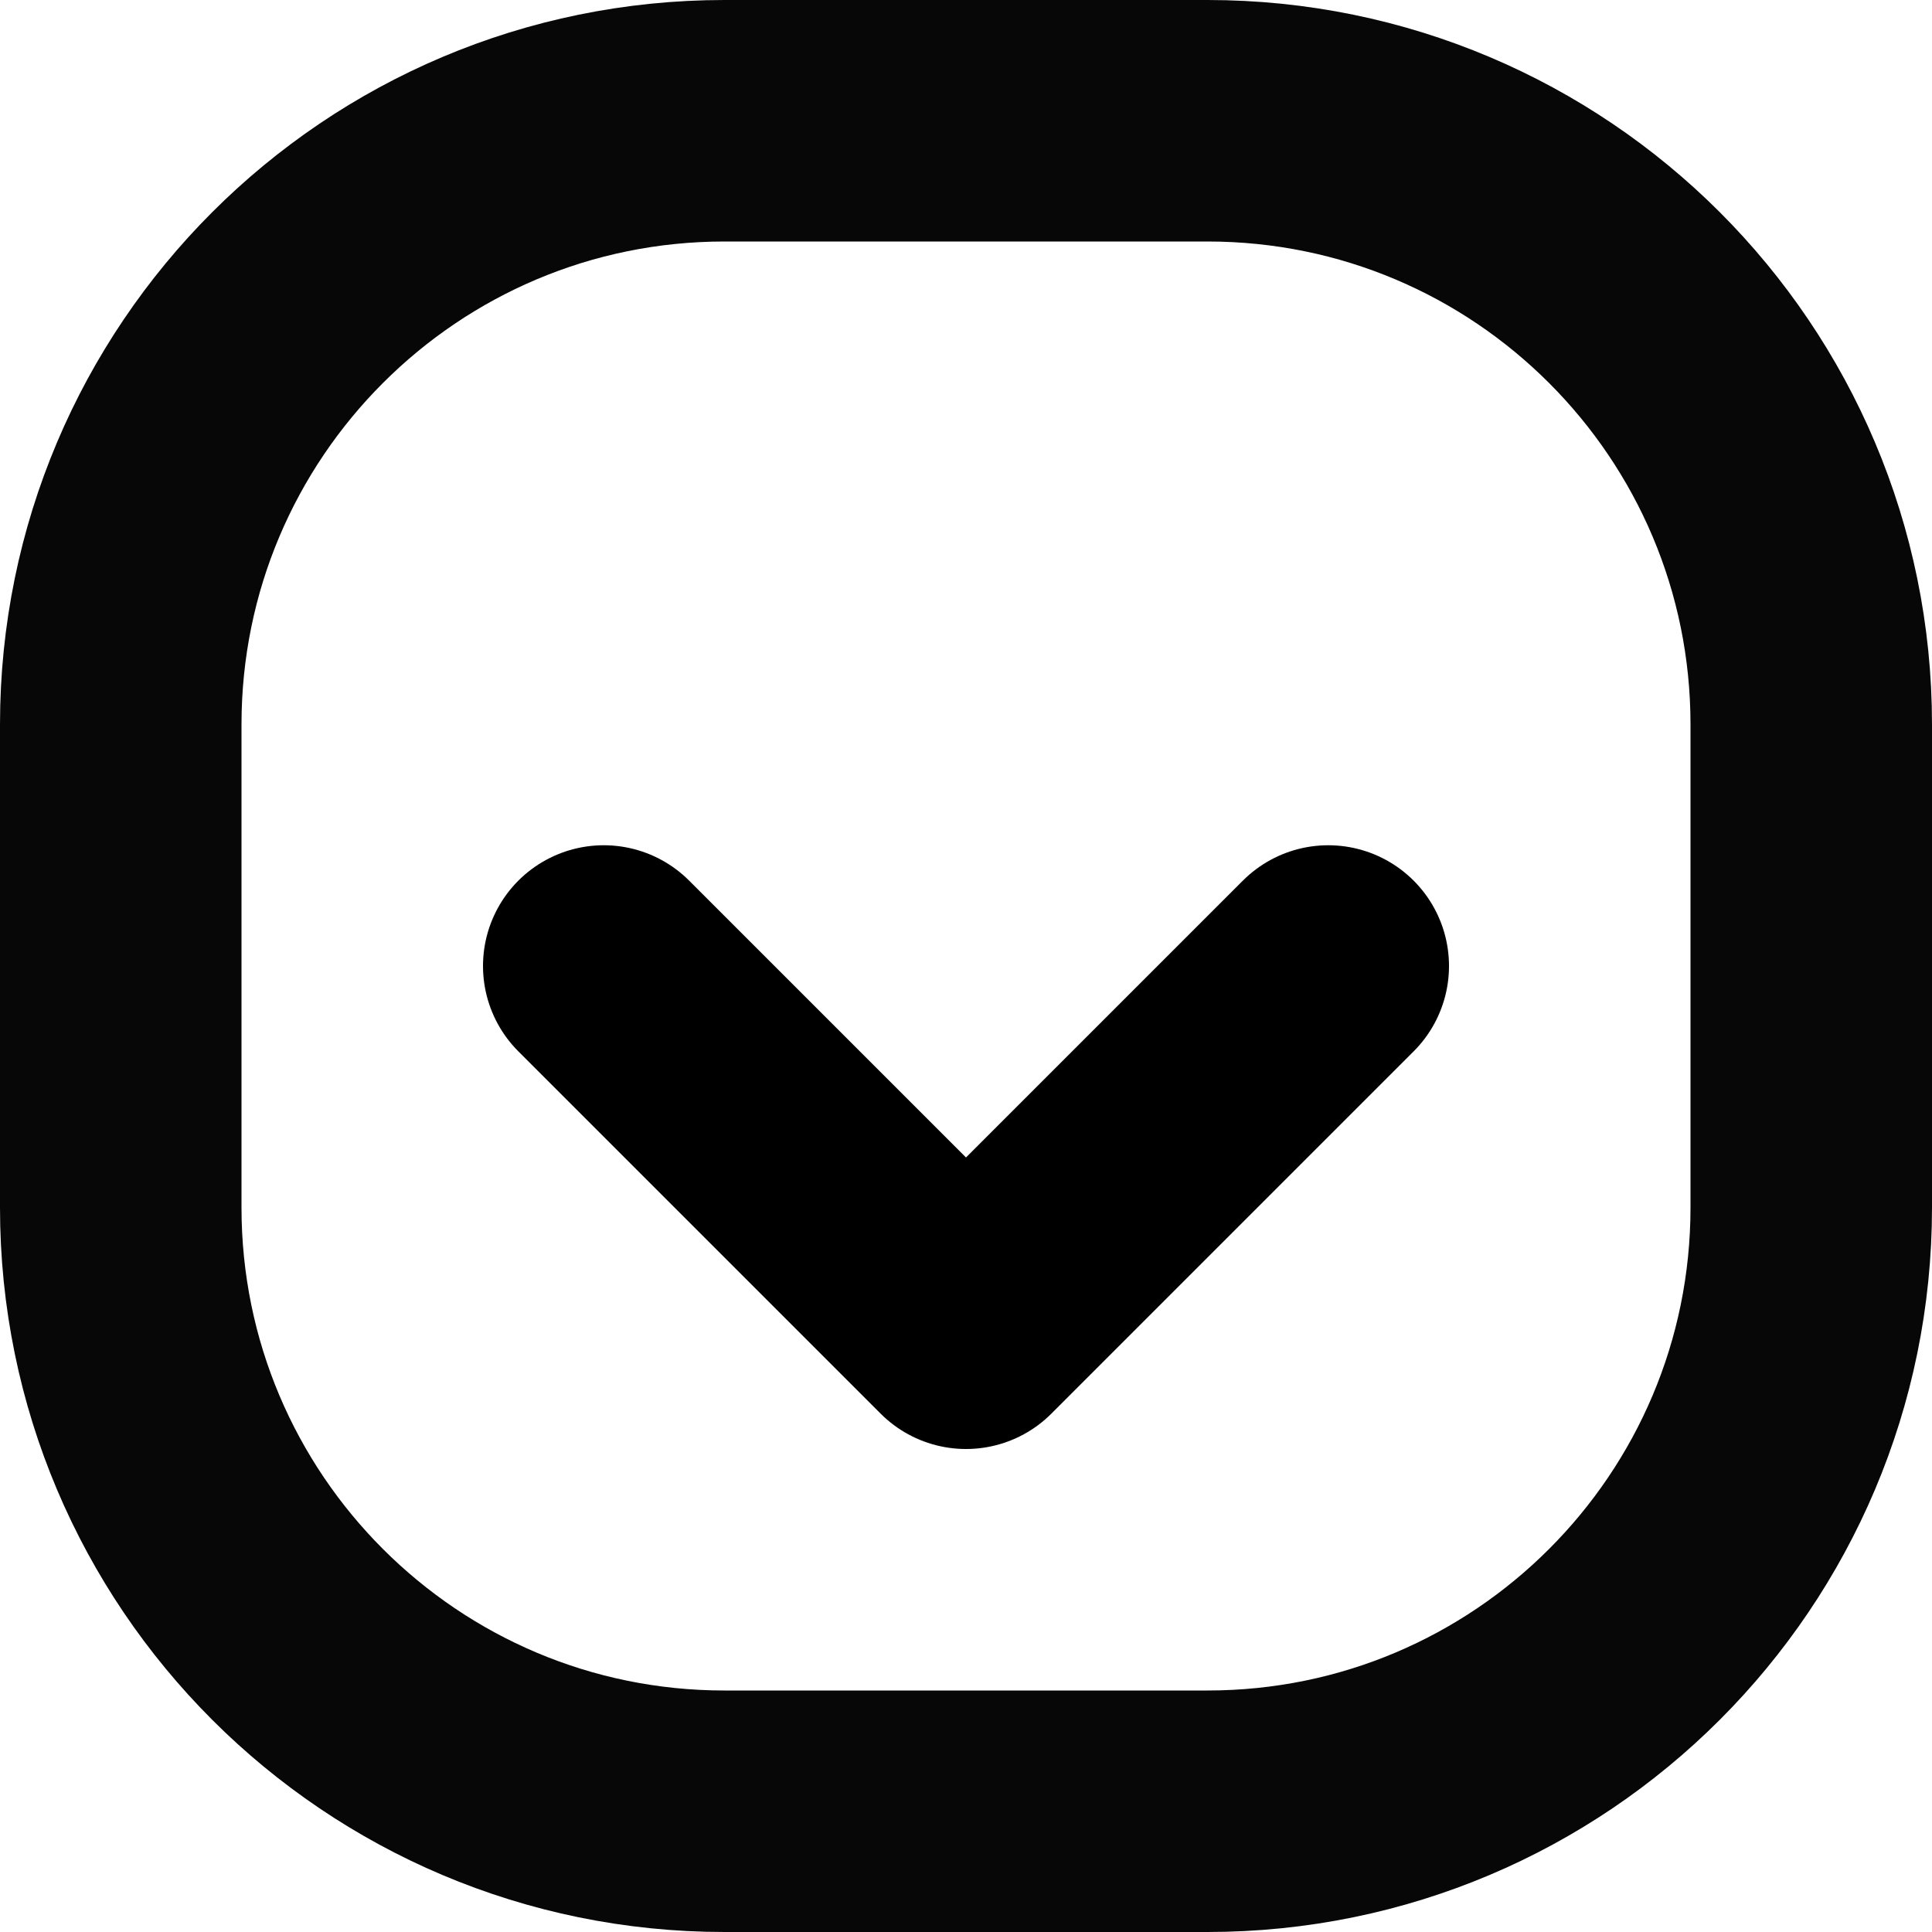
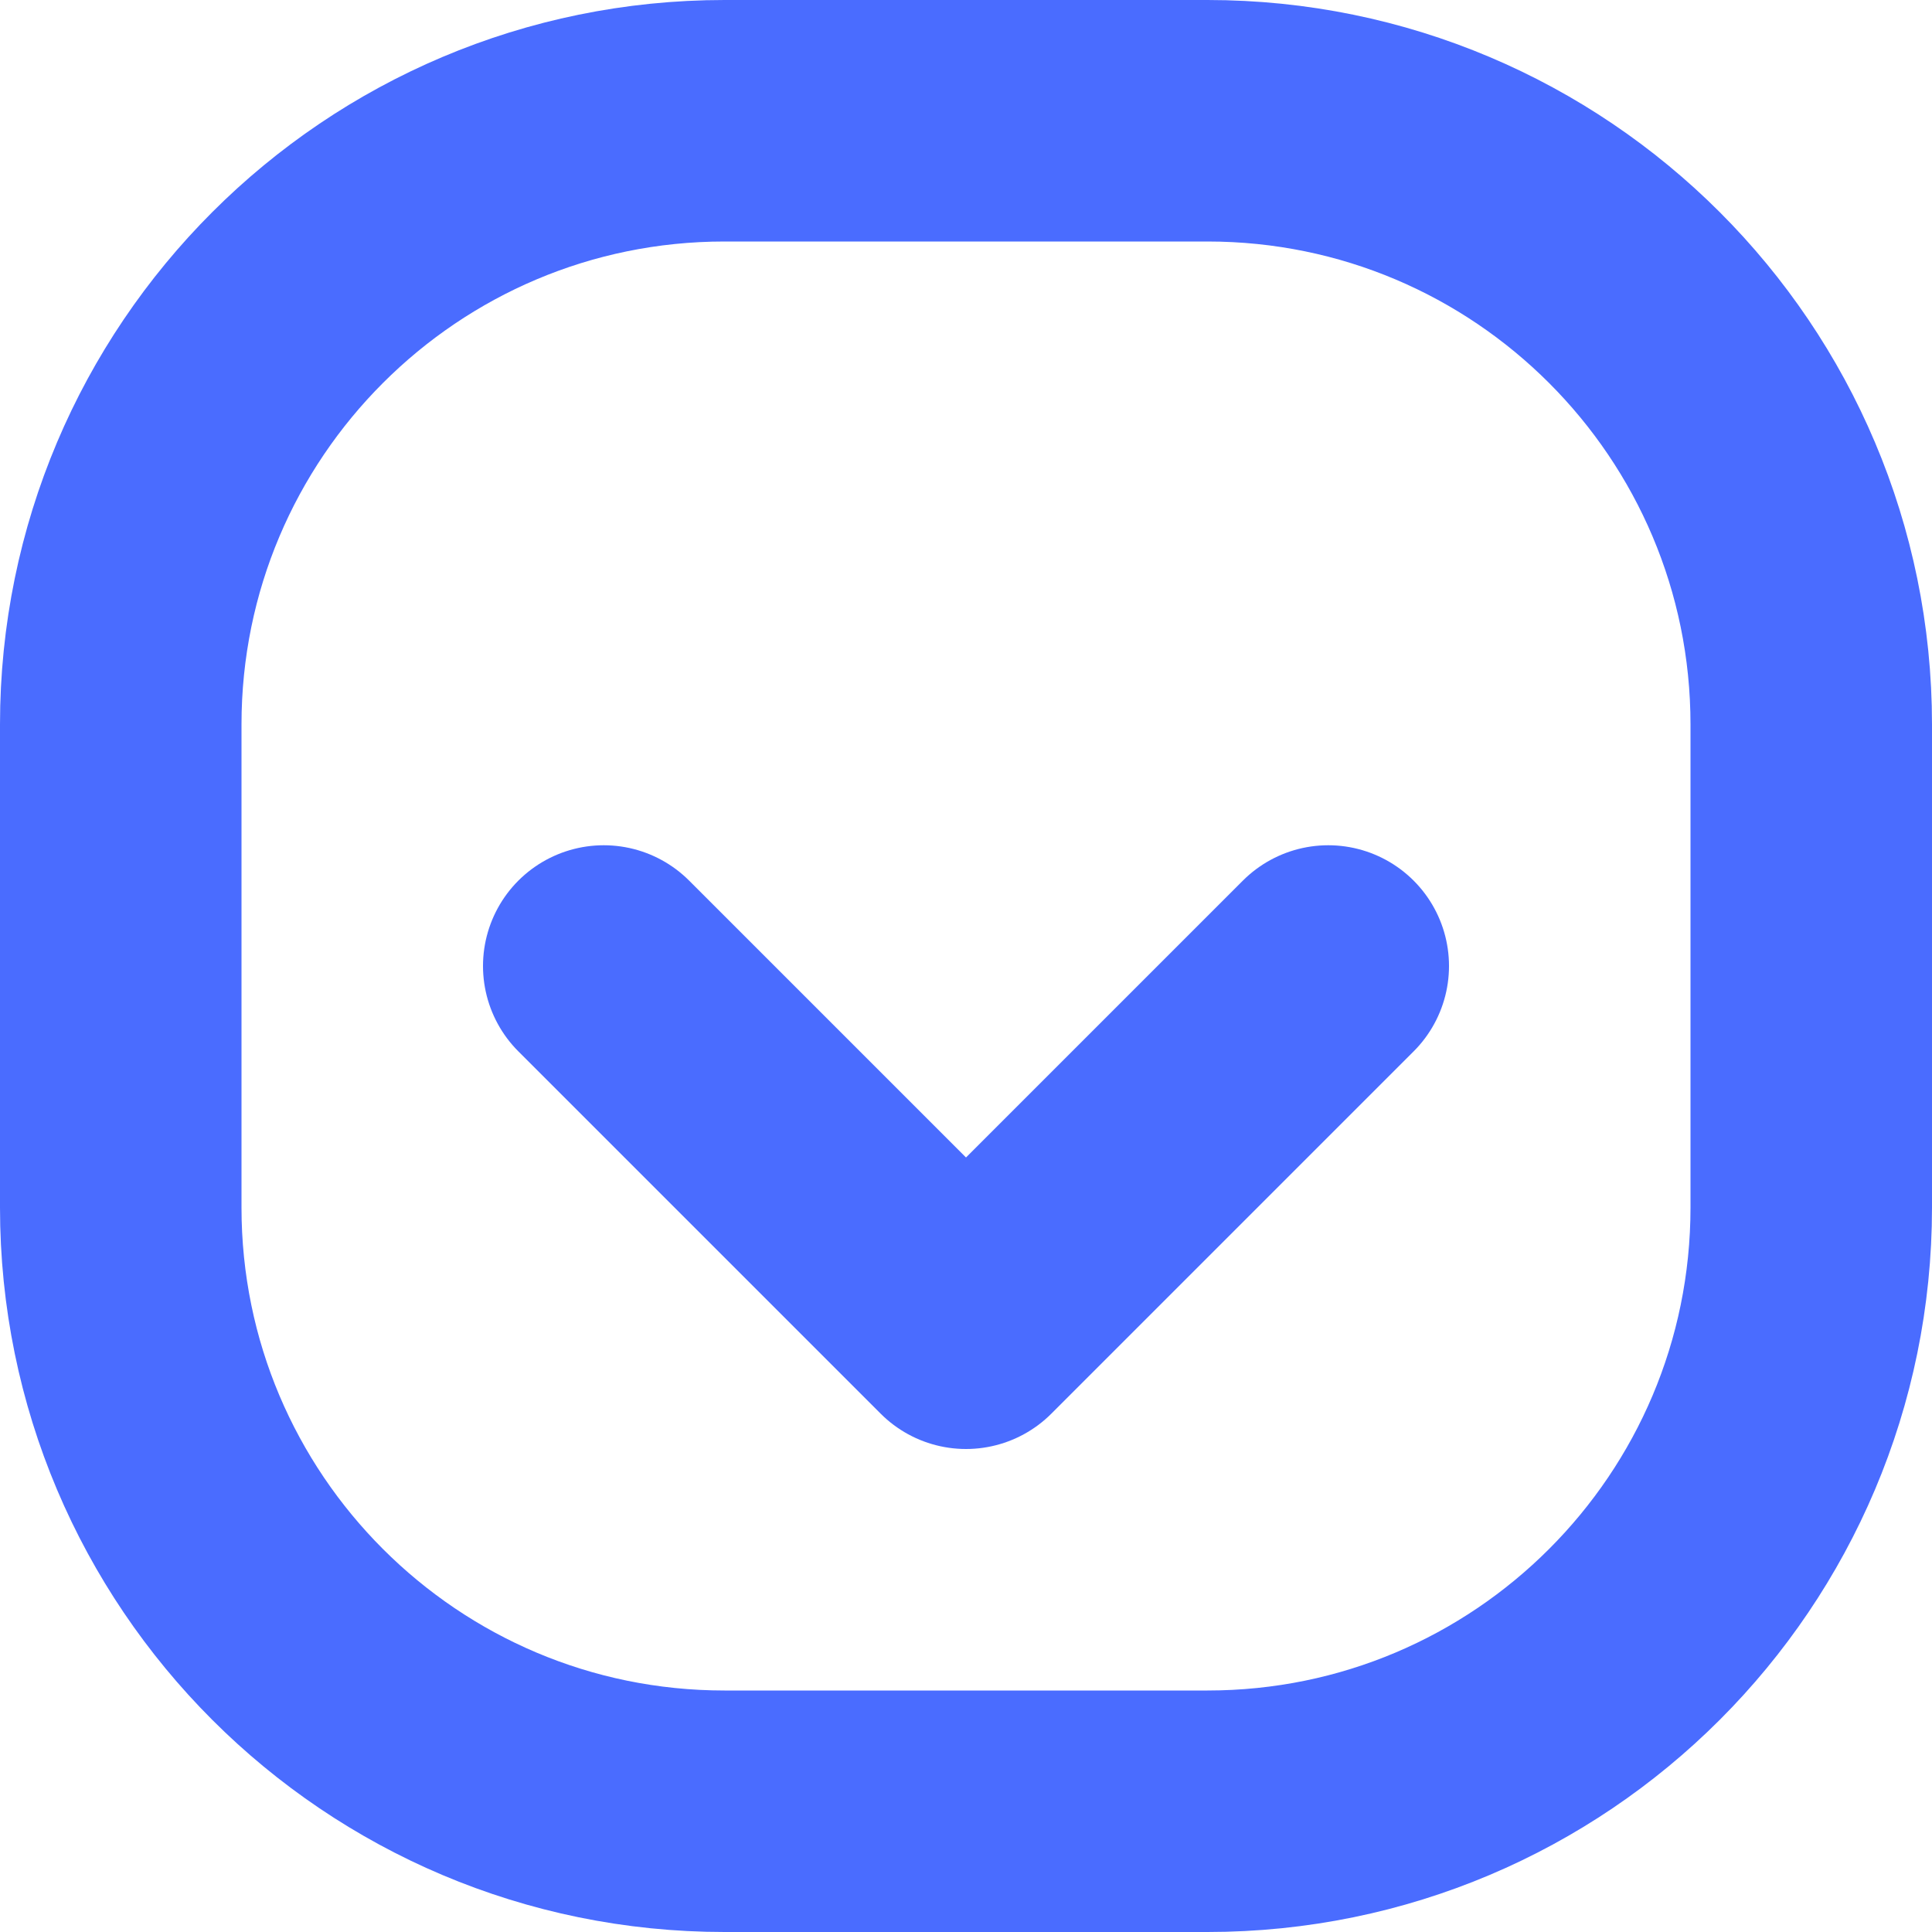
<svg xmlns="http://www.w3.org/2000/svg" width="32px" height="32px" viewBox="0 0 32 32" version="1.1">
  <defs />
  <g id="Icon-Development" stroke="none" stroke-width="1" fill="none" fill-rule="evenodd">
-     <g id="IconDownloadAlt" stroke-width="4">
+     <g id="IconDownloadAlt" stroke-width="4" stroke="#4A6CFF">
      <g id="Download-Alt-Icon">
-         <rect id="Rectangle-3" stroke="#070707" x="2" y="2" width="28" height="28" rx="10" />
-         <polyline id="Line" stroke="#000000" stroke-linecap="round" stroke-linejoin="round" points="10 16 16 22 22 16" />
+         <rect id="Rectangle-3" x="2" y="2" width="28" height="28" rx="10" />
+         <polyline id="Line" stroke-linecap="round" stroke-linejoin="round" points="10 16 16 22 22 16" />
      </g>
    </g>
  </g>
</svg>
